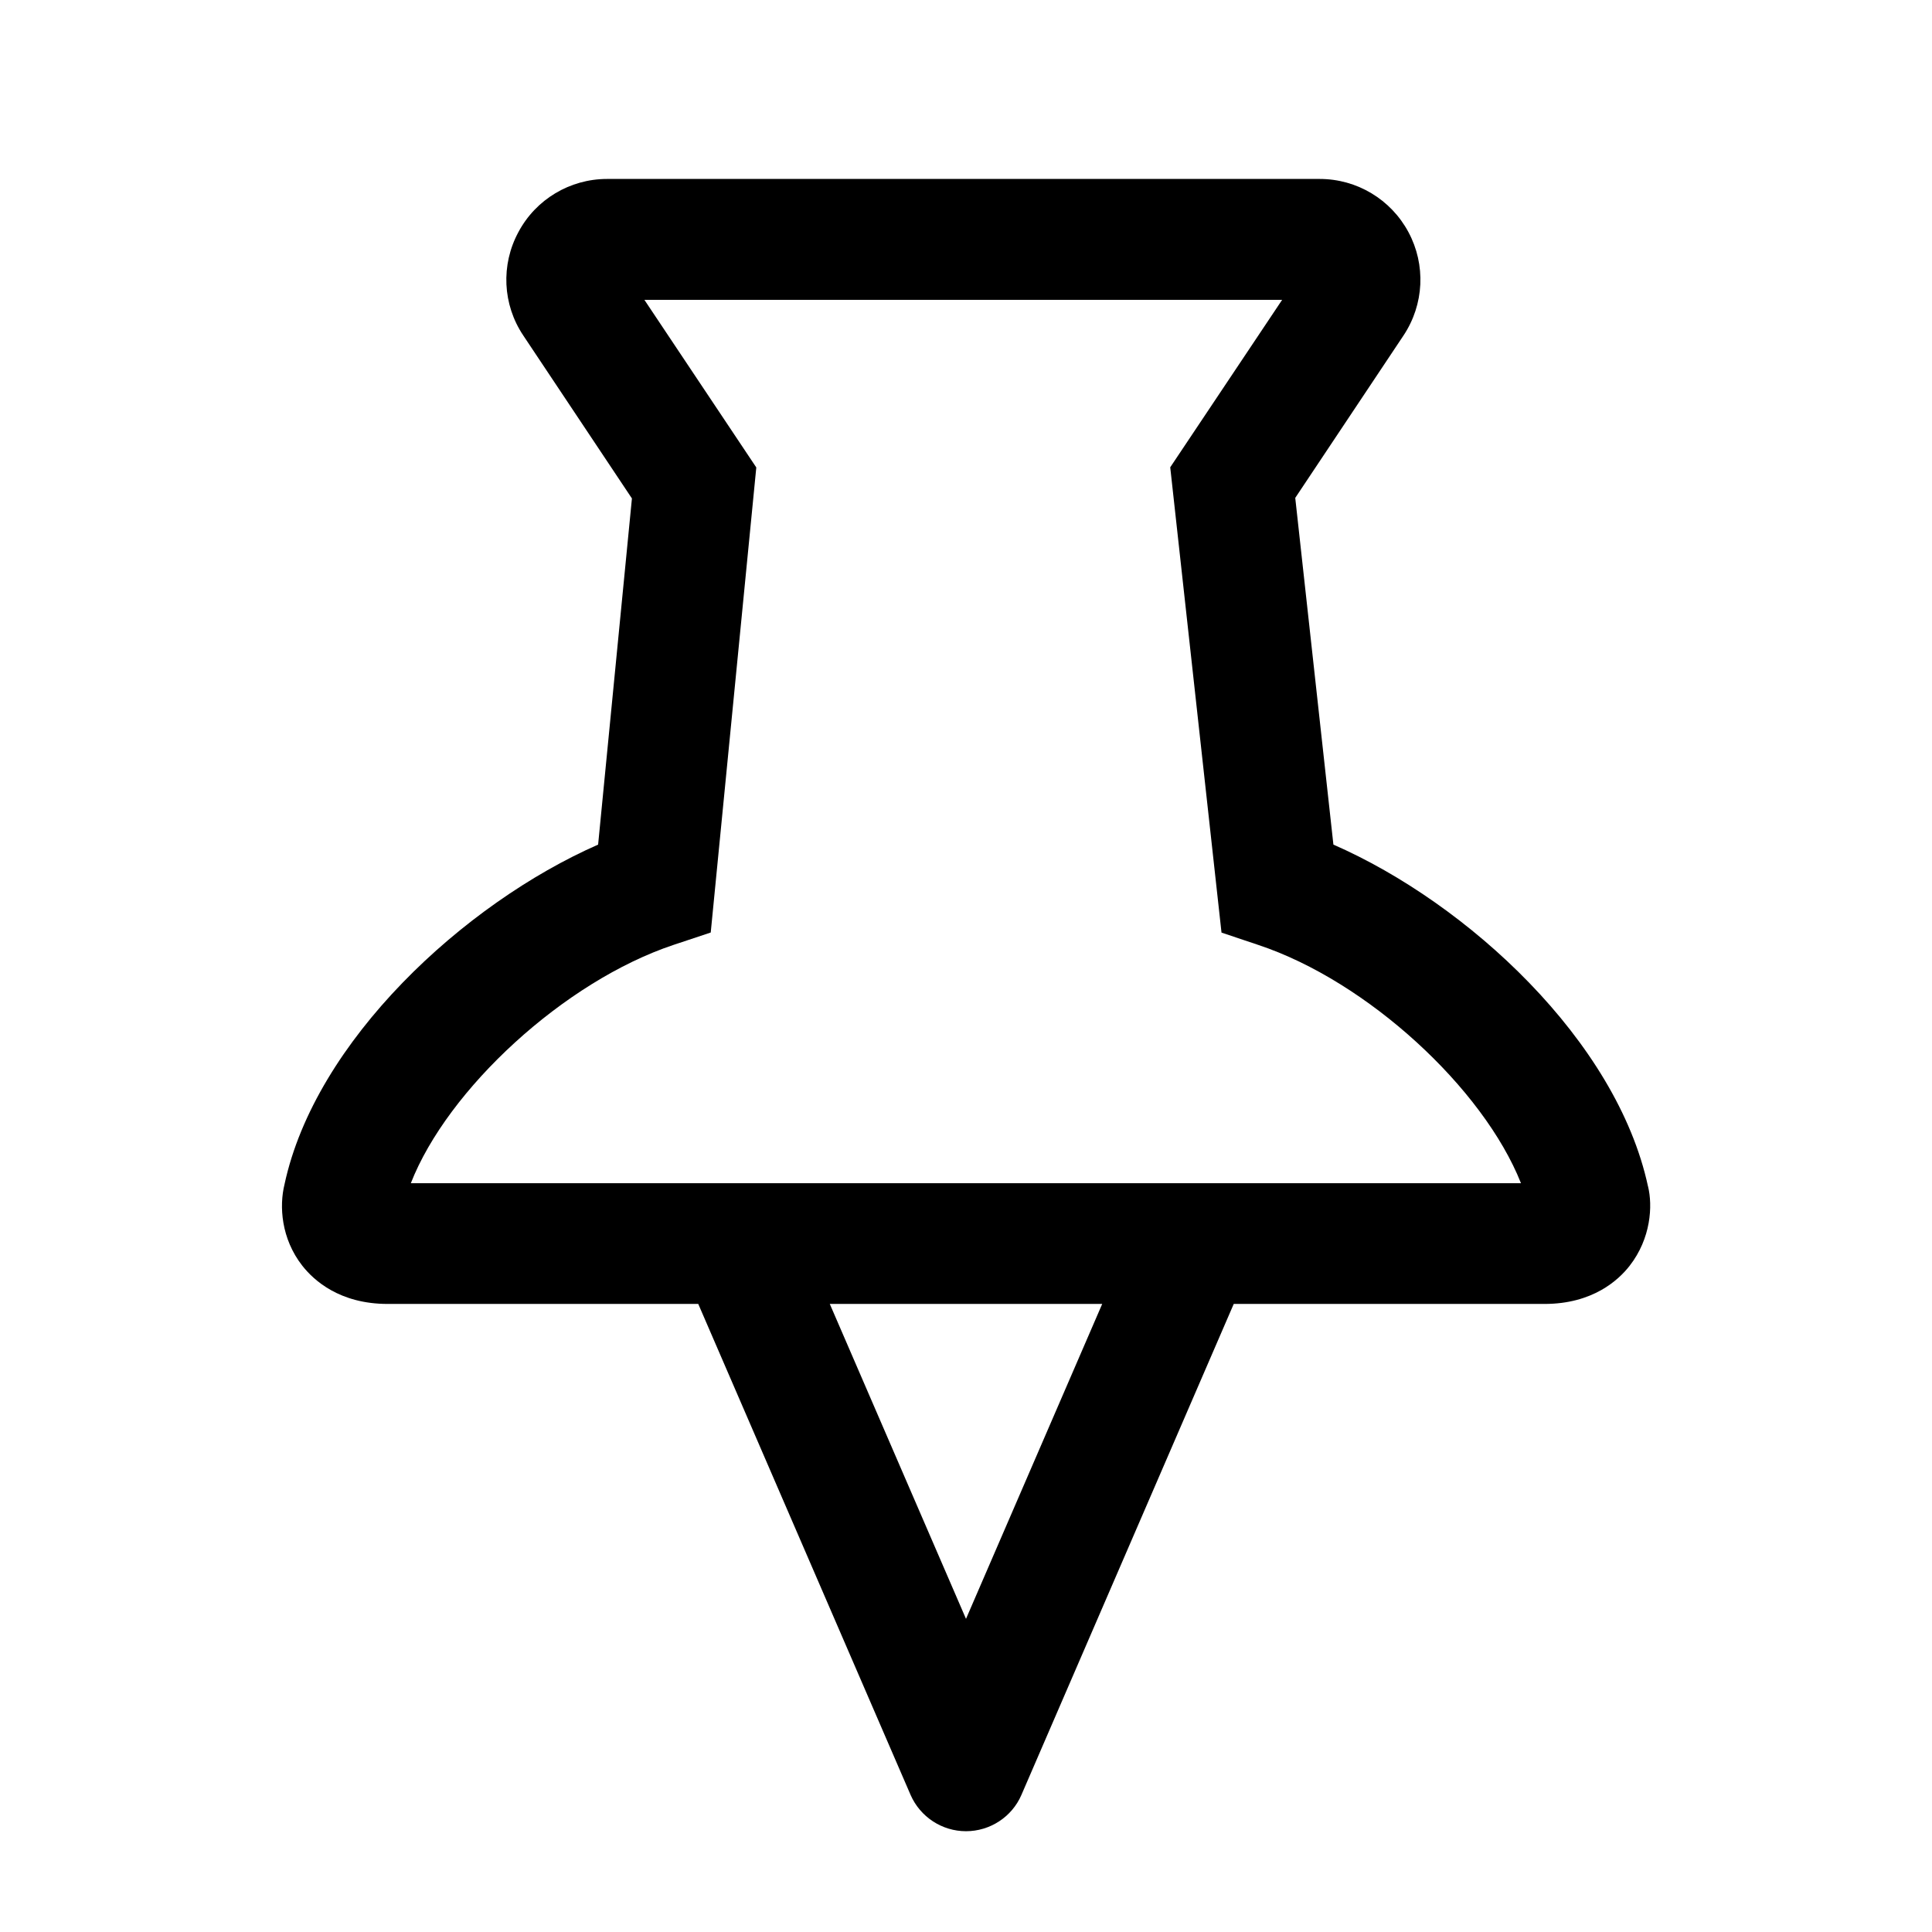
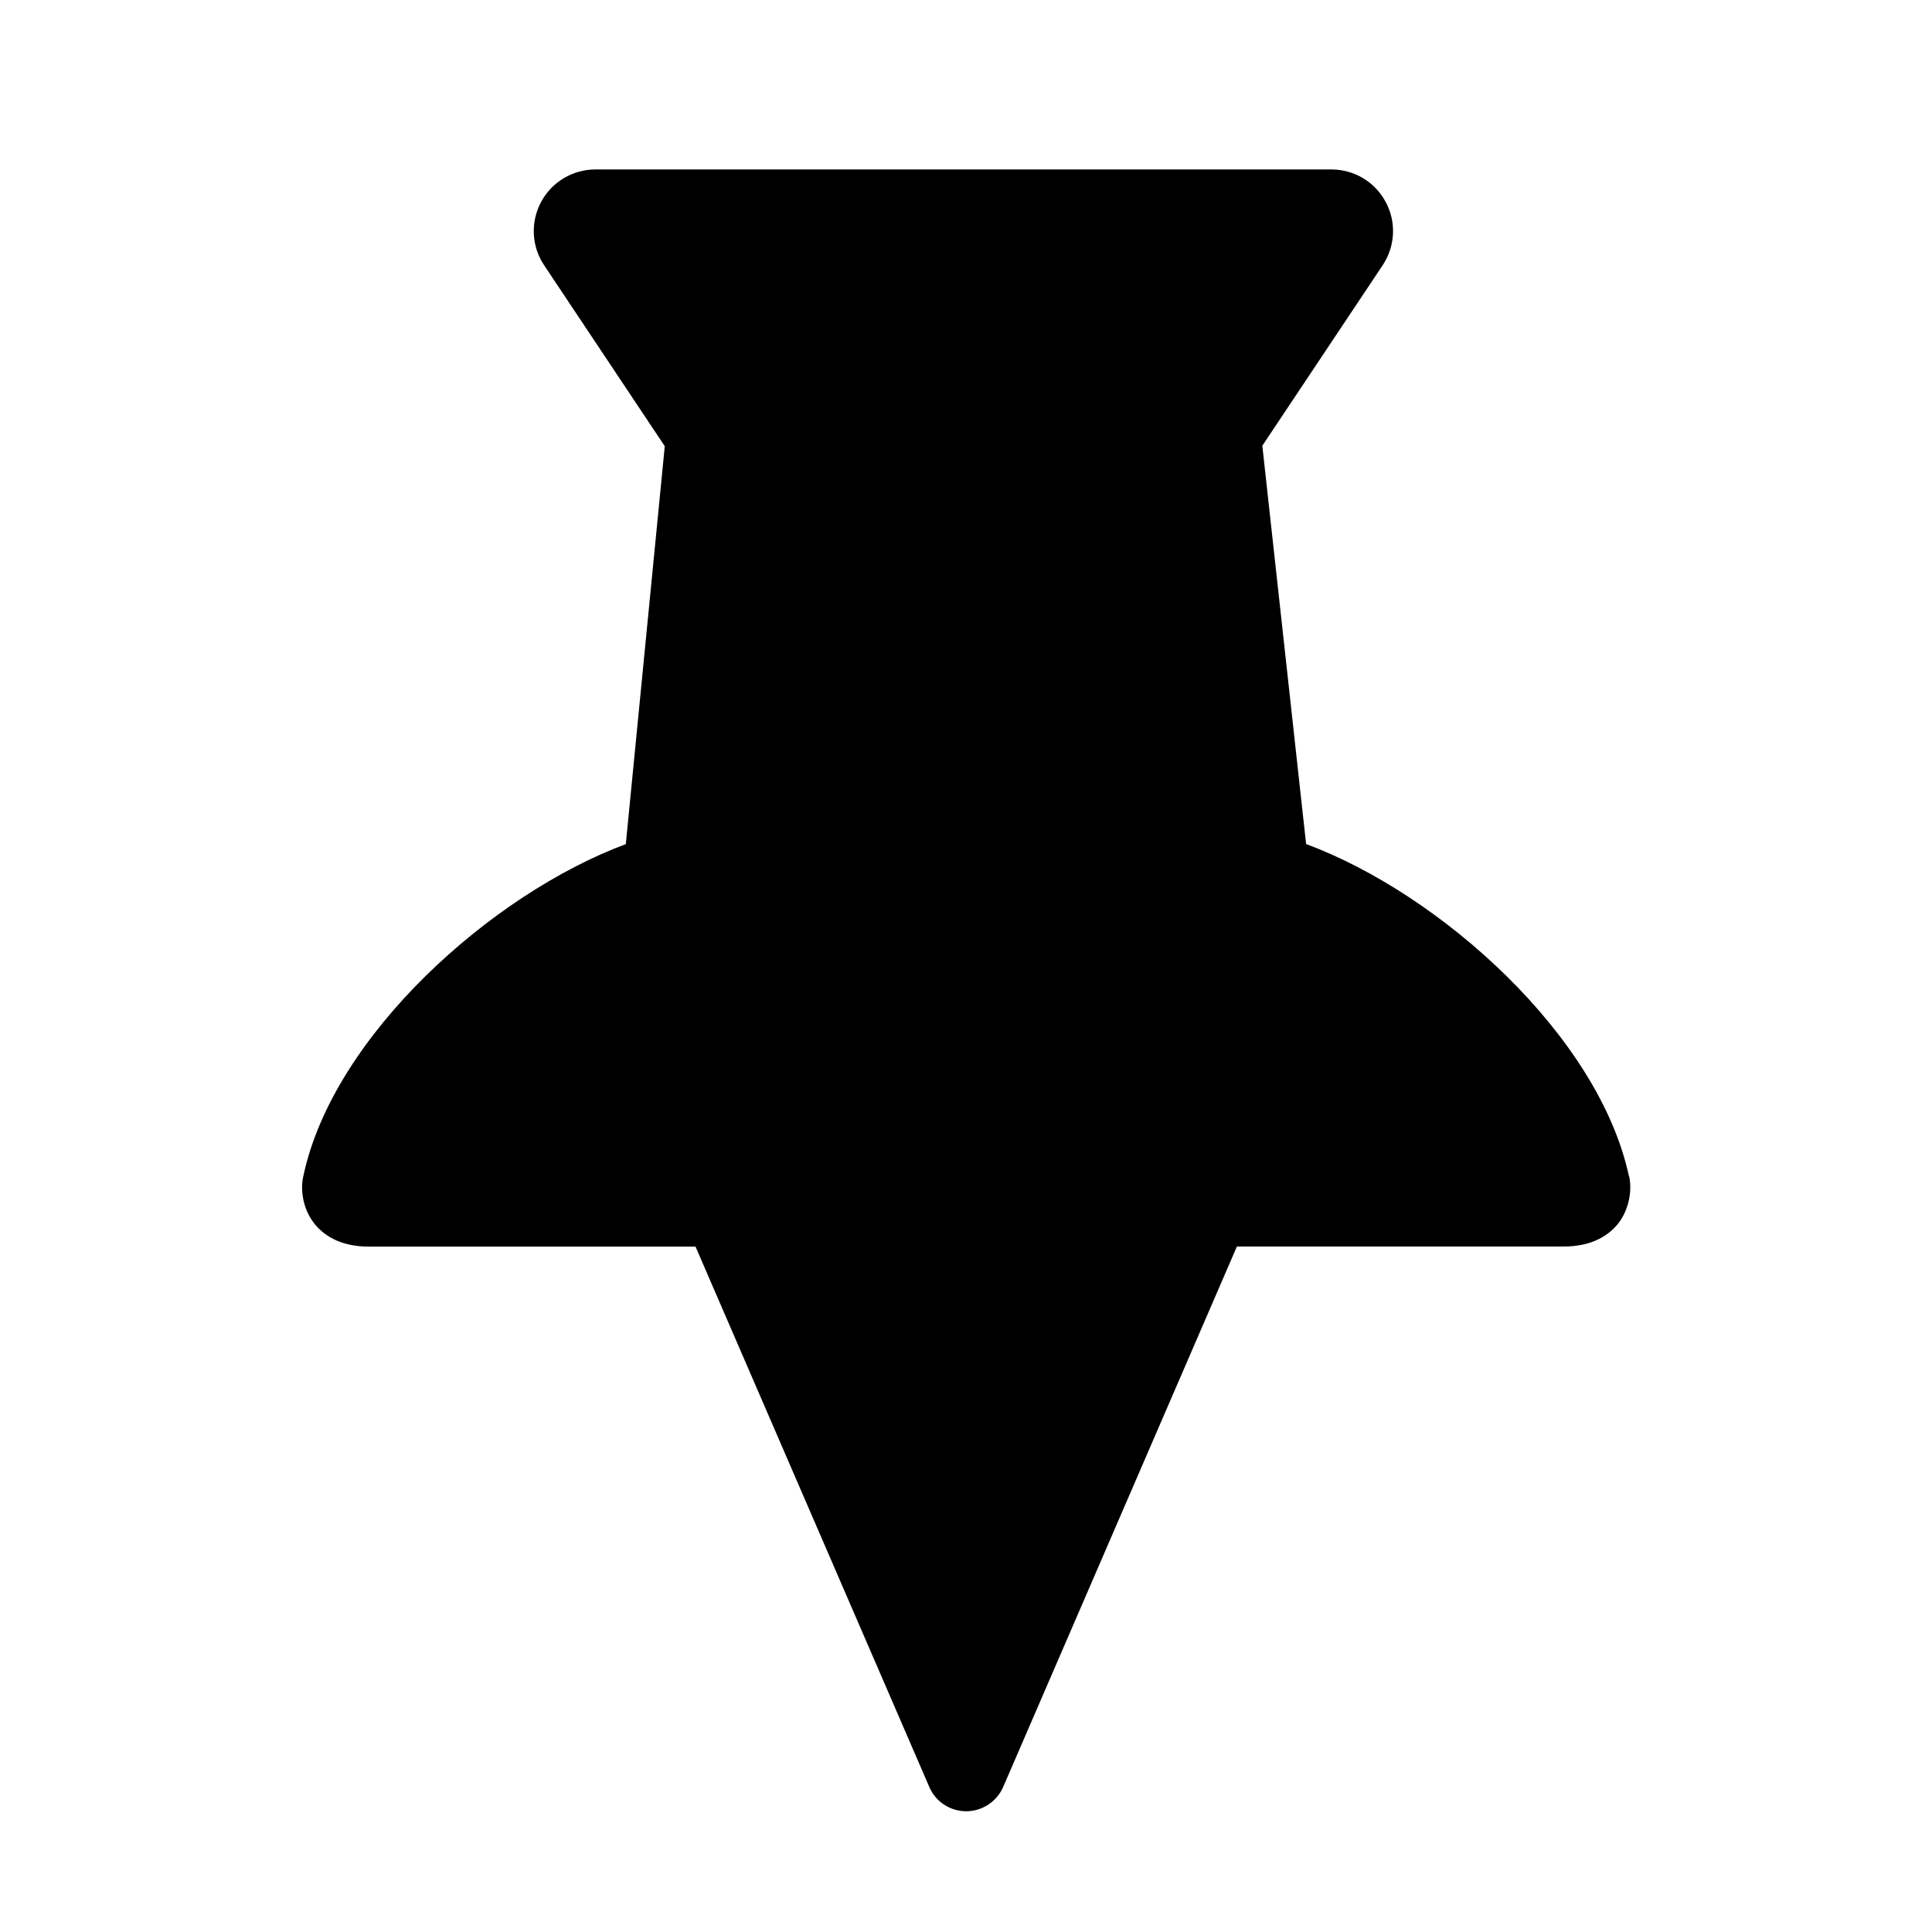
- <svg aria-label="Pin List" viewBox="0 0 24 24" class="r-13gxpu9 r-4qtqp9 r-yyyyoo r-1q142lx r-50lct3 r-dnmrzs r-bnwqim r-1plcrui r-lrvibr r-1srniue">
+ <svg aria-label="Unpin List" viewBox="0 0 24 24" class="r-13gxpu9 r-4qtqp9 r-yyyyoo r-1q142lx r-50lct3 r-dnmrzs r-bnwqim r-1plcrui r-lrvibr r-1srniue">
  <g>
-     <path d="M20.472 14.738c-.388-1.808-2.24-3.517-3.908-4.246l-.474-4.307 1.344-2.016c.258-.387.28-.88.062-1.286-.218-.406-.64-.66-1.102-.66H7.54c-.46 0-.884.254-1.1.66-.22.407-.197.9.06 1.284l1.35 2.025-.42 4.3c-1.667.732-3.515 2.44-3.896 4.222-.066.267-.043.672.222 1.01.14.178.46.474 1.06.474h3.858l2.638 6.1c.12.273.39.45.688.45s.57-.177.688-.45l2.638-6.1h3.86c.6 0 .92-.297 1.058-.474.265-.34.288-.745.228-.988zM12 20.11l-1.692-3.912h3.384L12 20.11zm-6.896-5.413c.456-1.166 1.904-2.506 3.265-2.96l.46-.153.566-5.777-1.39-2.082h7.922l-1.39 2.08.637 5.78.456.153c1.355.45 2.796 1.78 3.264 2.96H5.104z" />
+     <path d="M20.235 14.61c-.375-1.745-2.342-3.506-4.01-4.125l-.544-4.948 1.495-2.242c.157-.236.172-.538.037-.787-.134-.25-.392-.403-.675-.403h-9.14c-.284 0-.542.154-.676.403-.134.25-.12.553.038.788l1.498 2.247-.484 4.943c-1.668.62-3.633 2.38-4.004 4.116-.04.16-.016.404.132.594.103.132.304.29.68.29H8.64l2.904 6.712c.078.184.26.302.458.302s.38-.118.46-.302l2.903-6.713h4.057c.376 0 .576-.156.68-.286.146-.188.172-.434.135-.59z" />
  </g>
</svg>
